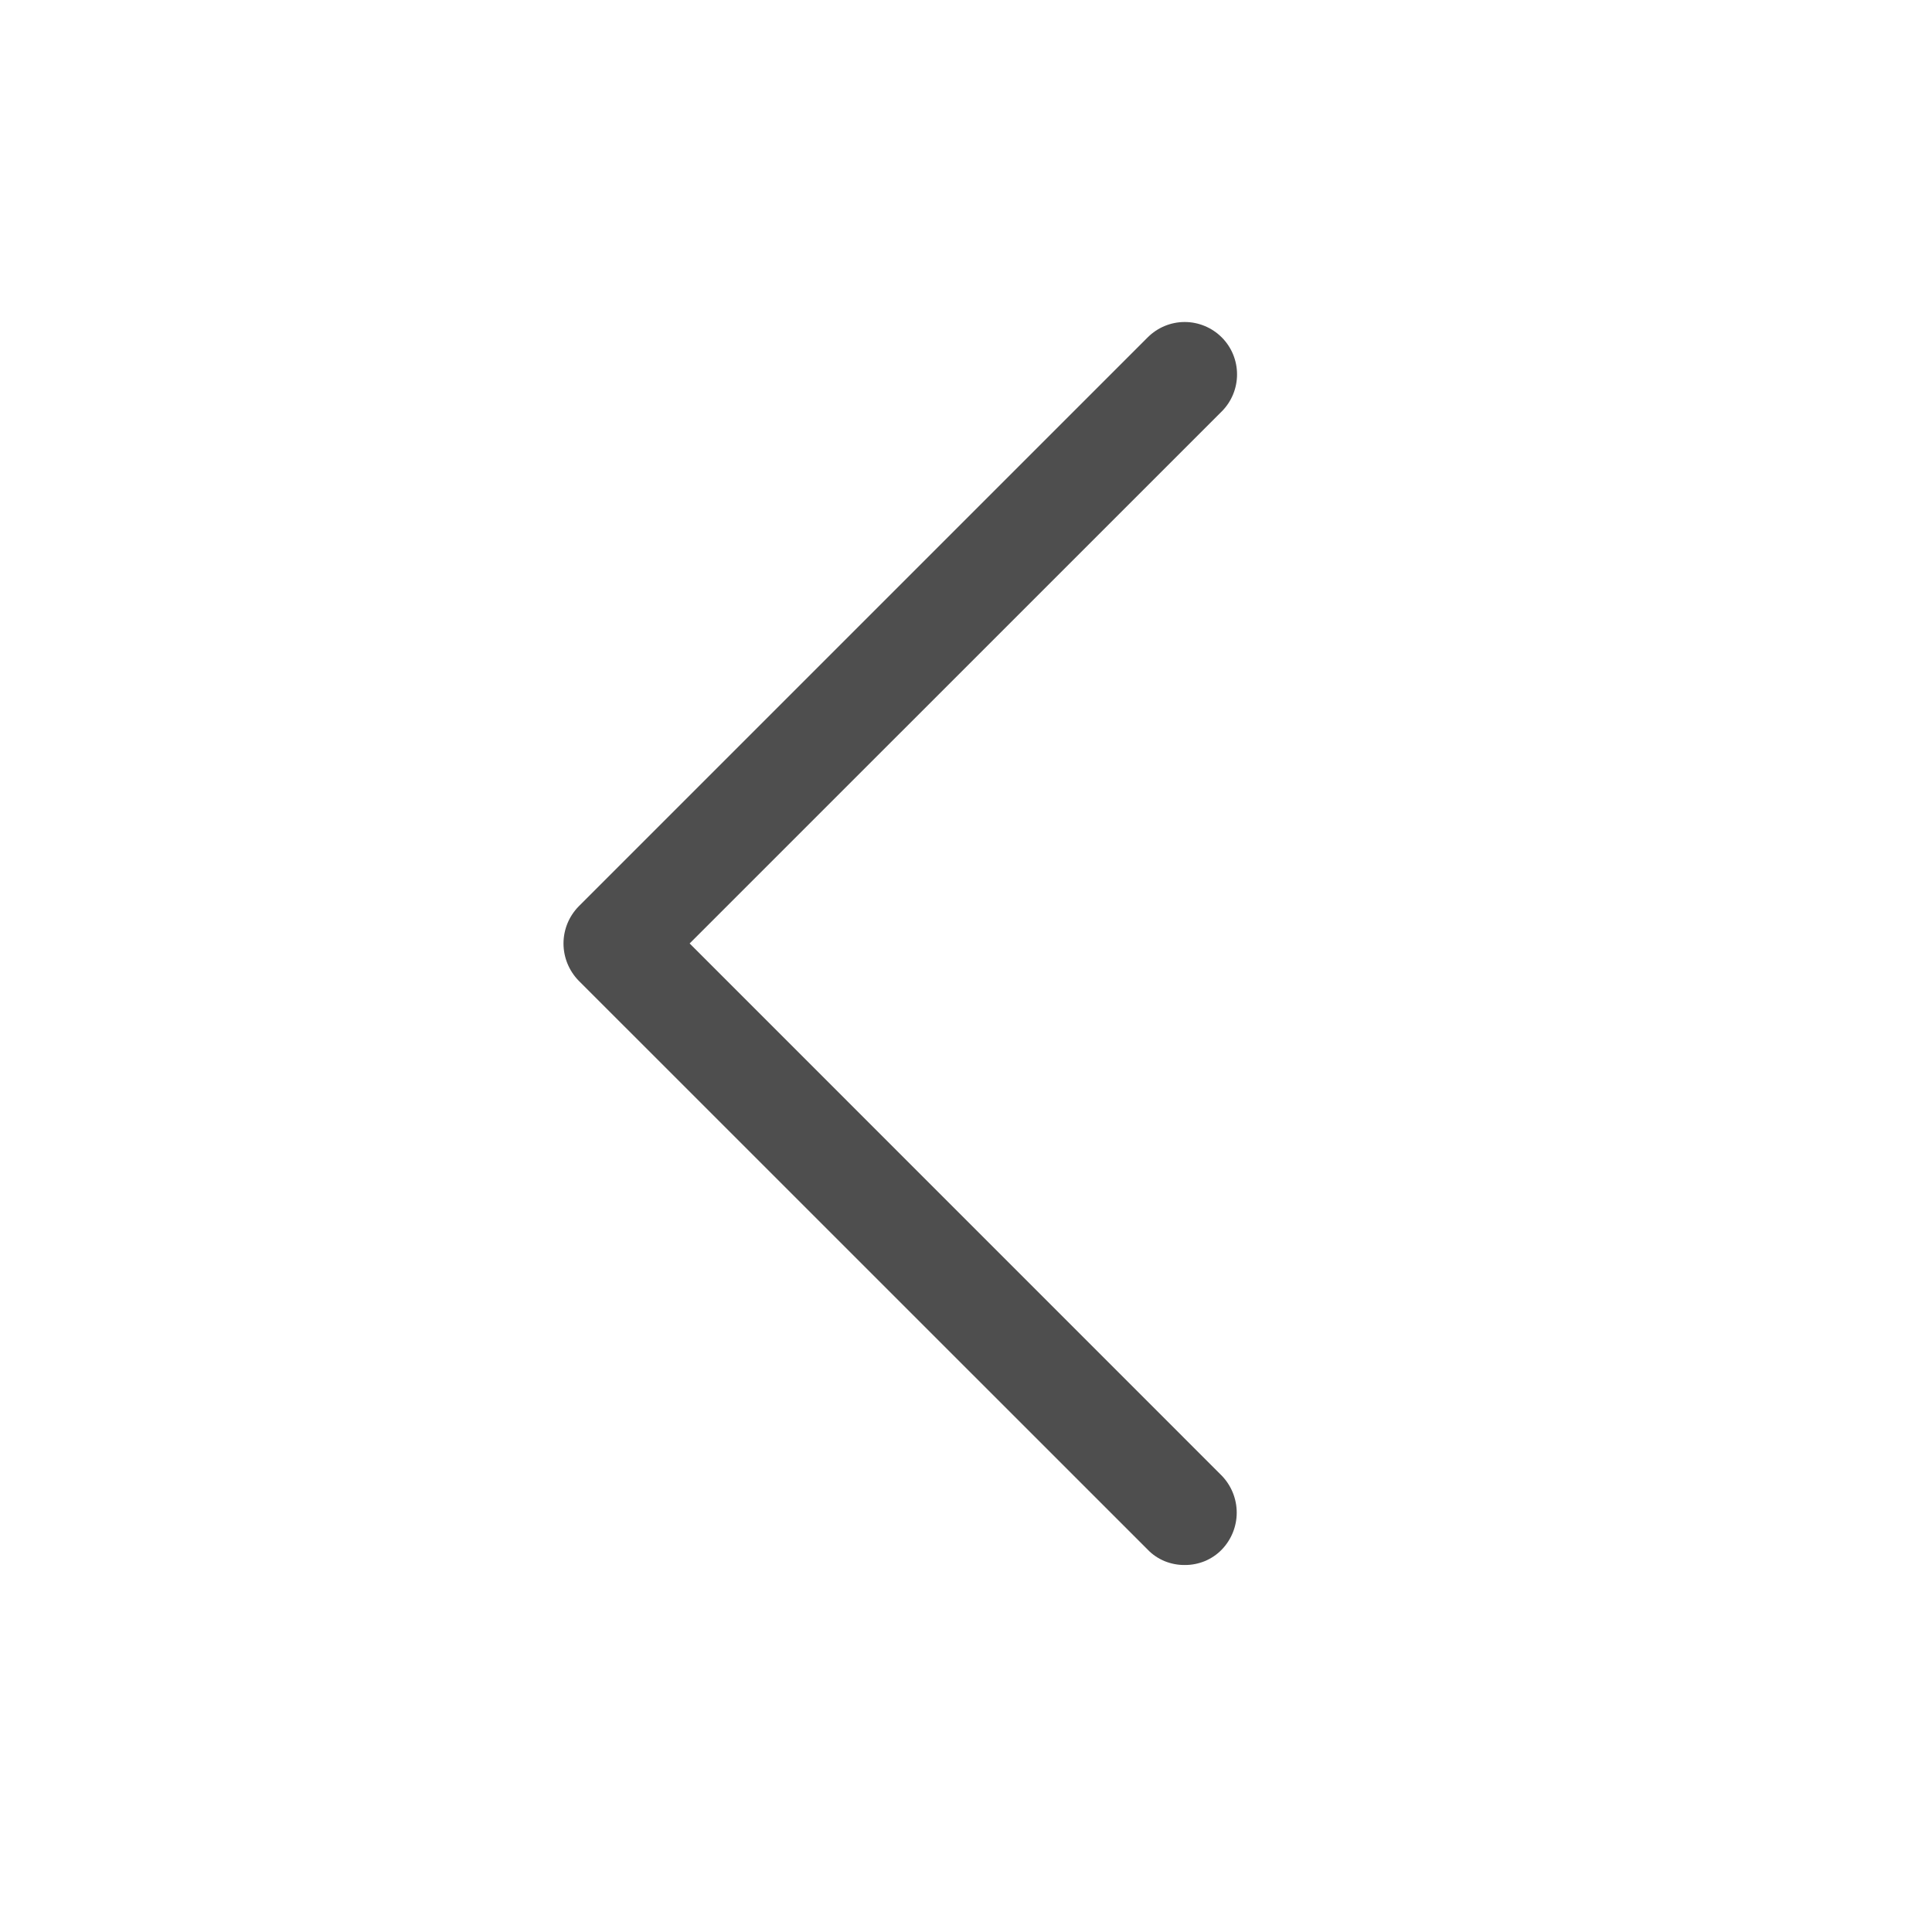
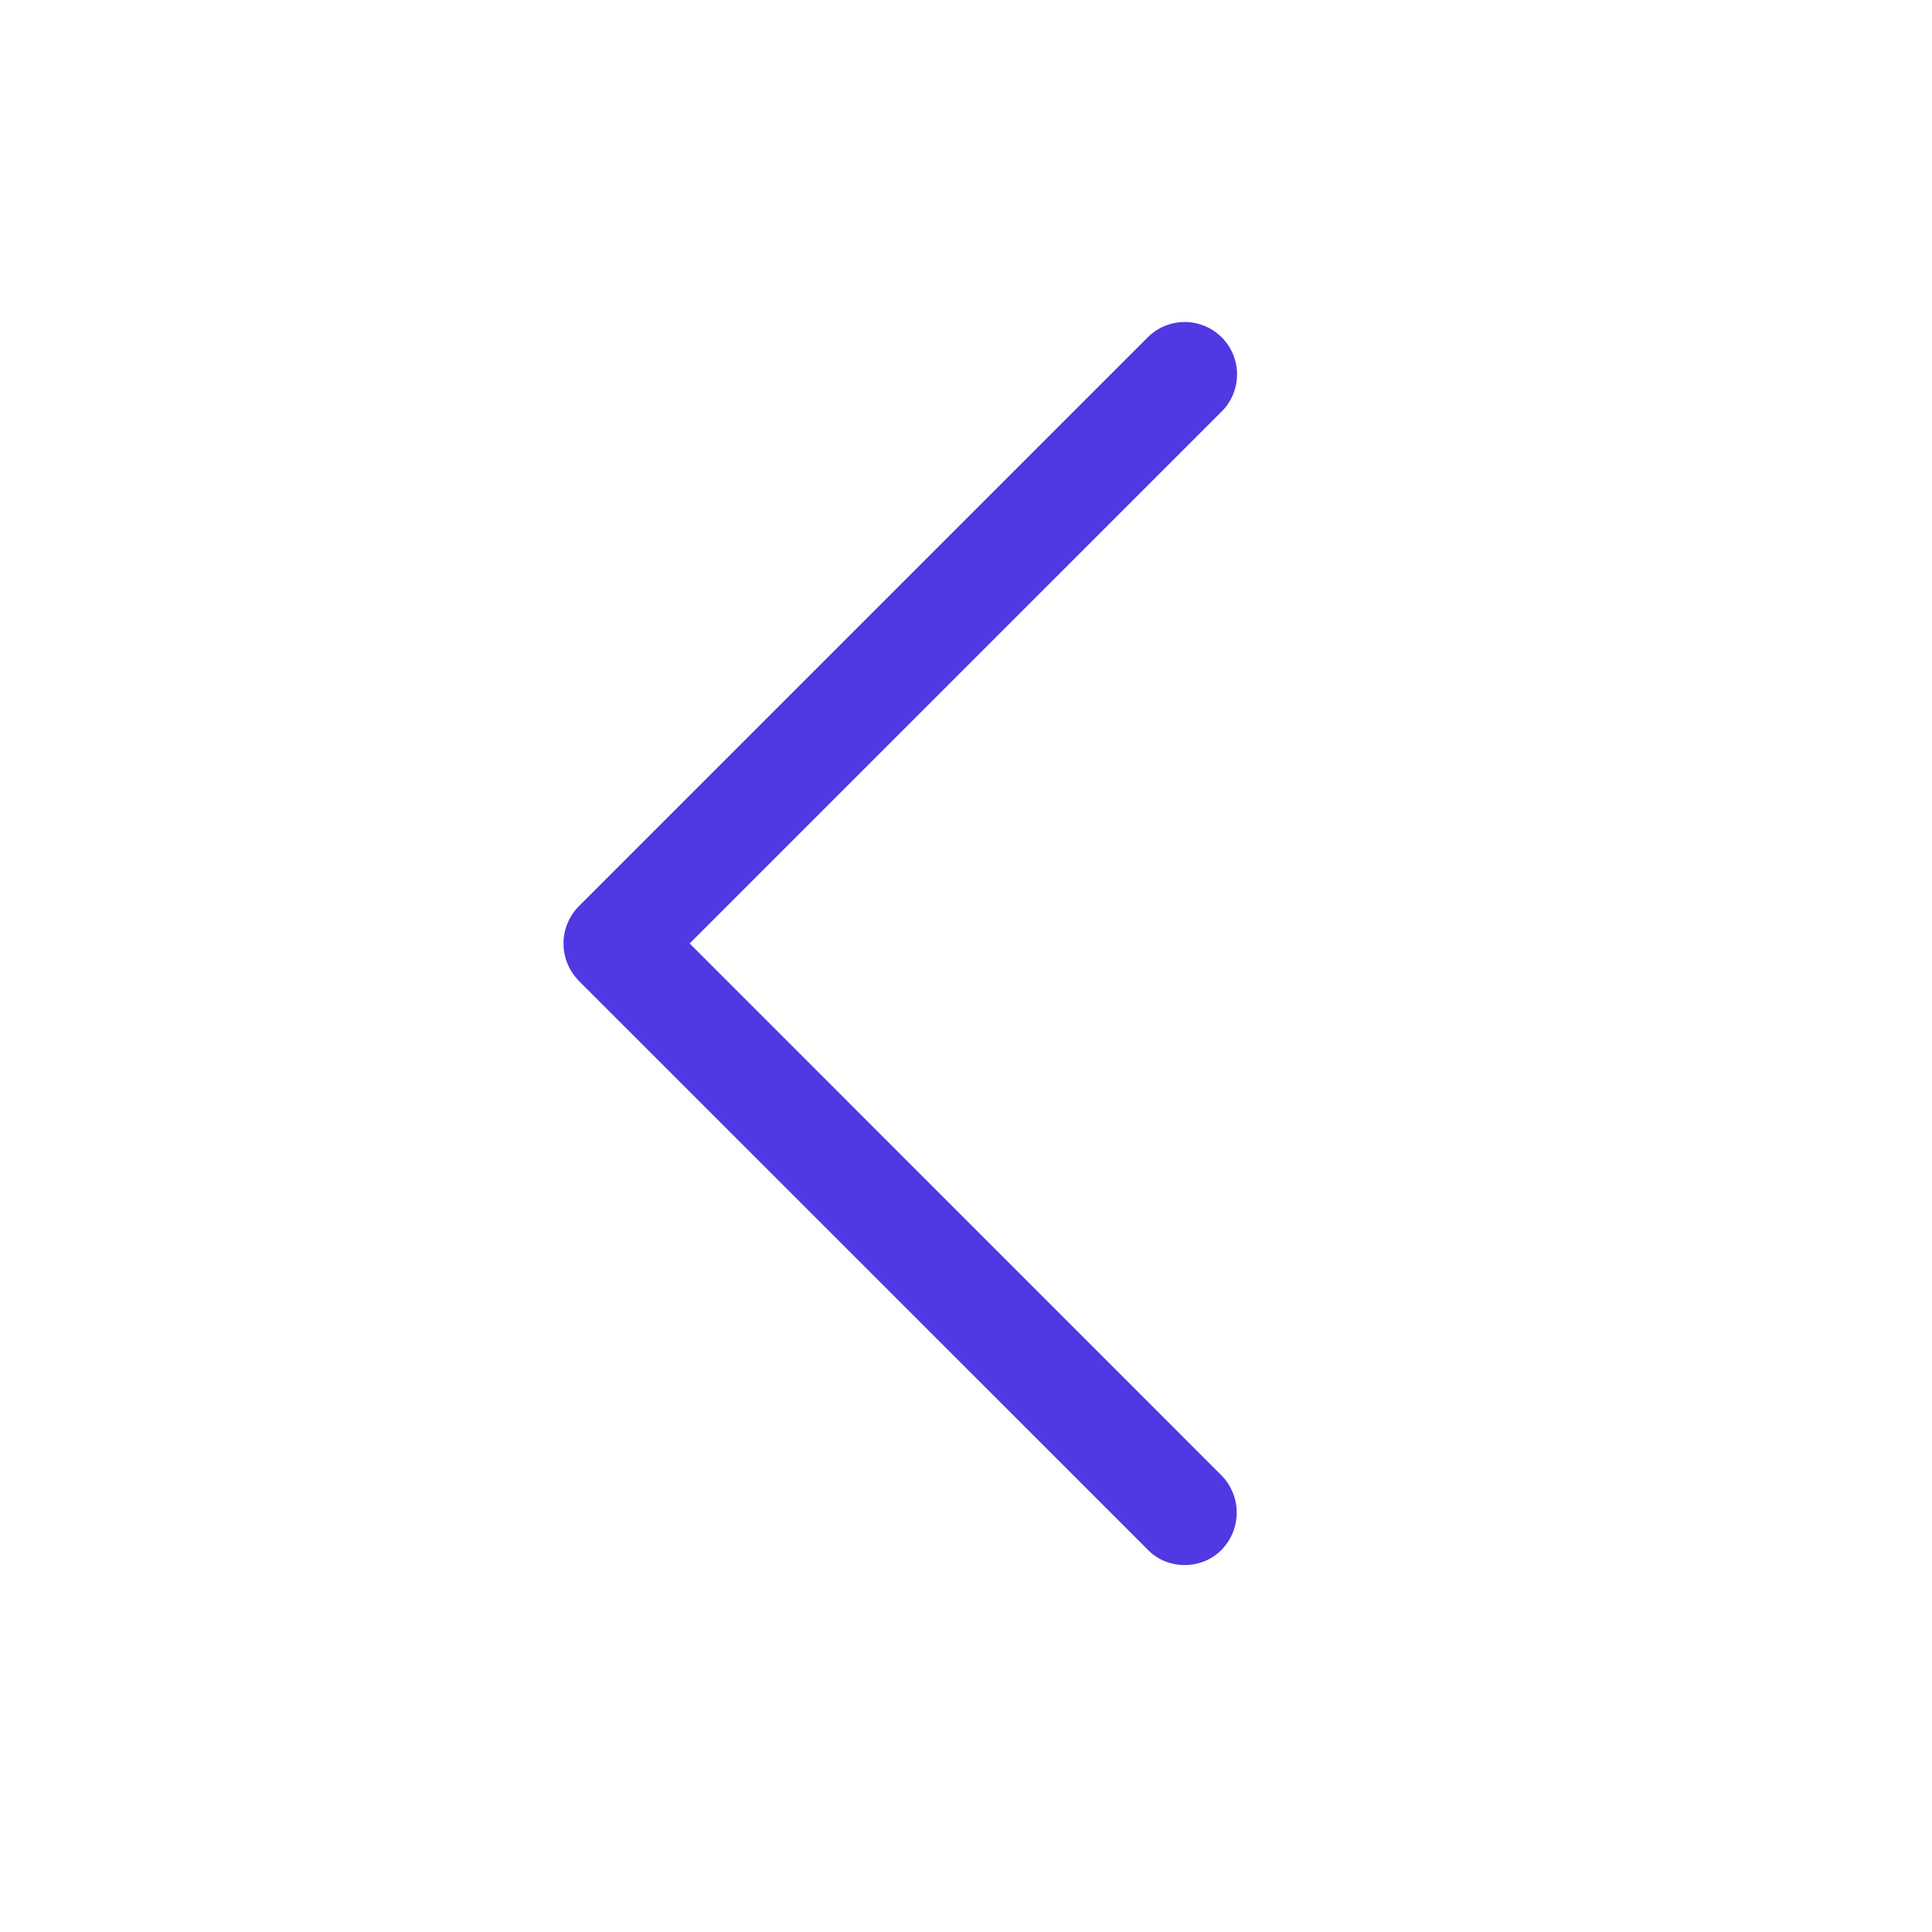
<svg xmlns="http://www.w3.org/2000/svg" width="24" height="24" viewBox="0 0 24 24" fill="none">
-   <path d="M14.717 19.441C14.631 19.442 14.546 19.425 14.467 19.393C14.388 19.36 14.316 19.312 14.257 19.25L7.187 12.181C7.067 12.057 7 11.892 7 11.72C7 11.549 7.067 11.384 7.187 11.261L14.257 4.191C14.379 4.069 14.544 4 14.717 4C14.889 4 15.055 4.069 15.177 4.191C15.299 4.313 15.367 4.478 15.367 4.651C15.367 4.823 15.299 4.989 15.177 5.111L8.567 11.72L15.177 18.331C15.296 18.454 15.363 18.619 15.363 18.791C15.363 18.962 15.296 19.127 15.177 19.25C15.117 19.312 15.045 19.36 14.966 19.393C14.887 19.425 14.802 19.442 14.717 19.441Z" fill="#4E4E4E" />
+   <path d="M14.717 19.441C14.631 19.442 14.546 19.425 14.467 19.393C14.388 19.36 14.316 19.312 14.257 19.25L7.187 12.181C7.067 12.057 7 11.892 7 11.72C7 11.549 7.067 11.384 7.187 11.261L14.257 4.191C14.379 4.069 14.544 4 14.717 4C14.889 4 15.055 4.069 15.177 4.191C15.299 4.313 15.367 4.478 15.367 4.651C15.367 4.823 15.299 4.989 15.177 5.111L8.567 11.72L15.177 18.331C15.296 18.454 15.363 18.619 15.363 18.791C15.363 18.962 15.296 19.127 15.177 19.25C15.117 19.312 15.045 19.36 14.966 19.393C14.887 19.425 14.802 19.442 14.717 19.441Z" fill="#5038E3" />
</svg>
